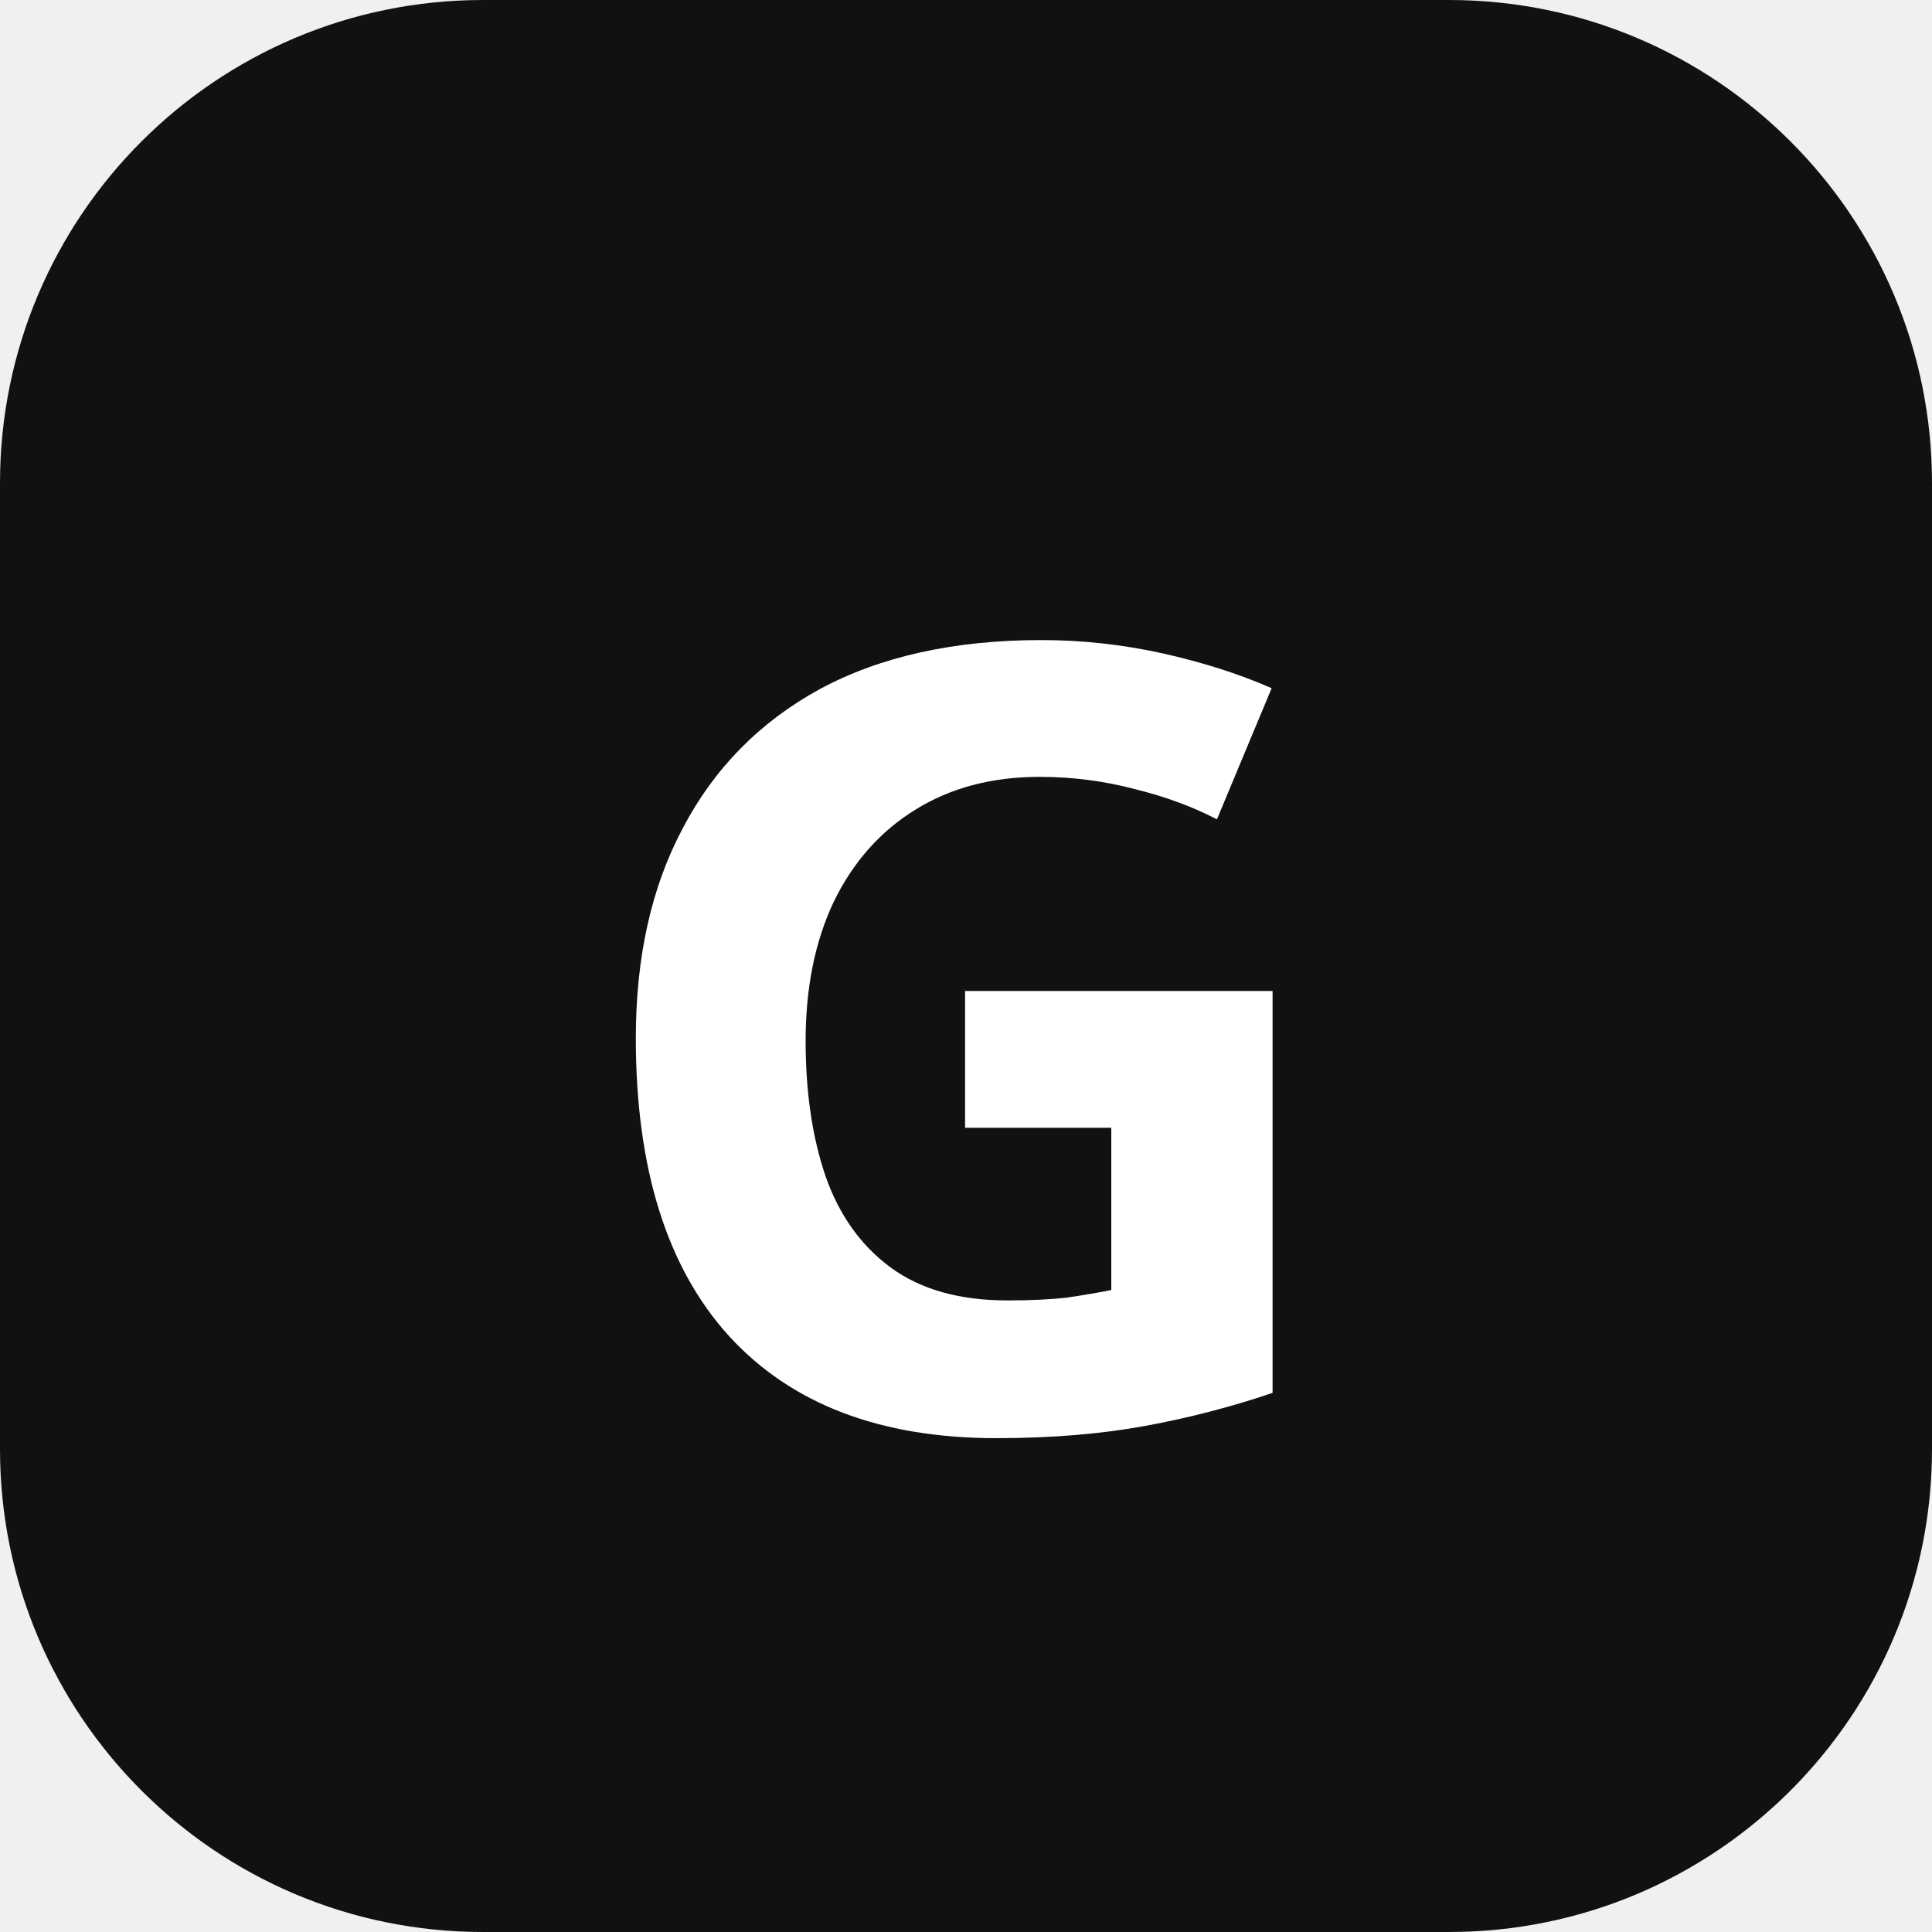
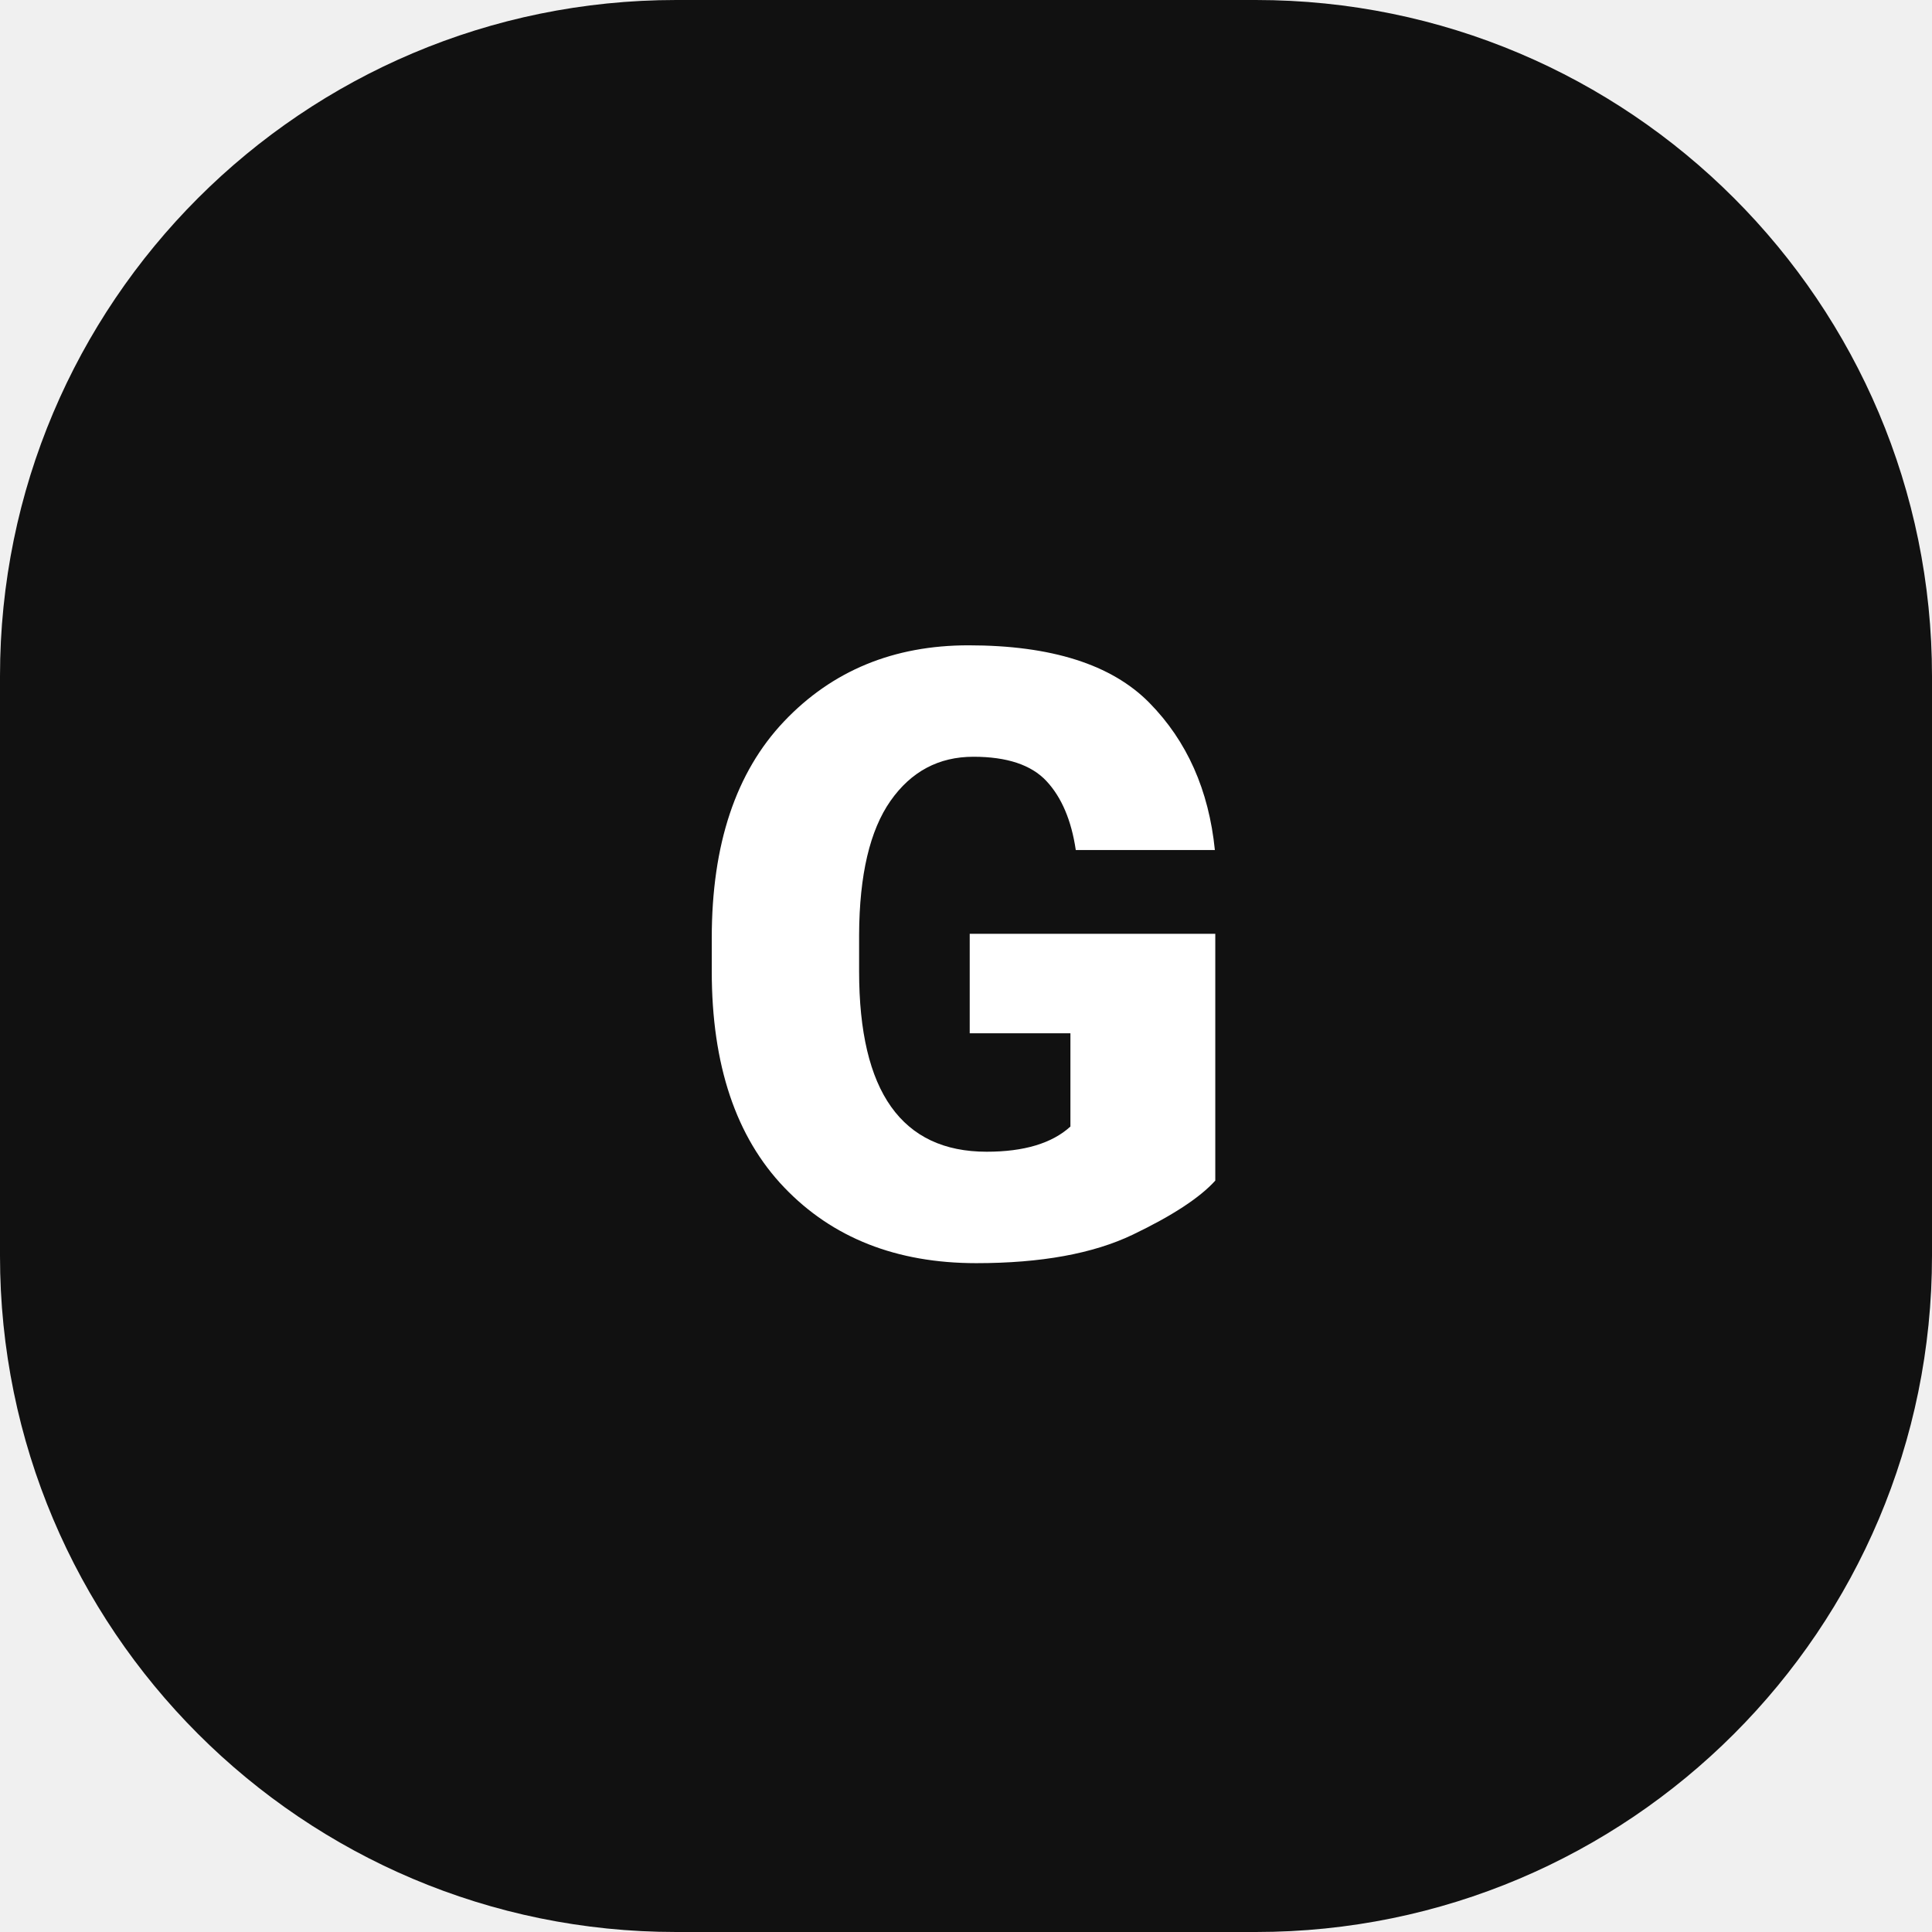
- <svg xmlns="http://www.w3.org/2000/svg" version="1.1" width="32" height="32">
-   <svg width="32" height="32" viewBox="0 0 32 32" fill="none">
-     <rect width="32" height="32" rx="8" fill="#111111" />
-     <text x="50%" y="54%" dominant-baseline="middle" text-anchor="middle" fill="white" font-family="'Plus Jakarta Sans', sans-serif" font-weight="800" font-size="18">G</text>
-   </svg>
-   <style>@media (prefers-color-scheme: light) { :root { filter: none; } }
- @media (prefers-color-scheme: dark) { :root { filter: invert(100%); } }
- </style>
+ <svg xmlns="http://www.w3.org/2000/svg" version="1.1" width="1000" height="1000">
+   <style>
+     #light-icon {
+       display: inline;
+     }
+     #dark-icon {
+       display: none;
+     }
+ 
+     @media (prefers-color-scheme: dark) {
+       #light-icon {
+         display: none;
+       }
+       #dark-icon {
+         display: inline;
+       }
+     }
+   </style>
+   <g id="light-icon">
+     <svg version="1.1" width="1000" height="1000">
+       <g clip-path="url(#SvgjsClipPath1104)">
+         <rect width="1000" height="1000" fill="#111111" />
+         <g transform="matrix(1.367188,0,0,1.367188,150,150)">
+           <svg version="1.1" width="512" height="512">
+             <svg width="512" height="512" viewBox="0 0 512 512" fill="none">
+               <rect width="512" height="512" rx="110" fill="#111111" />
+               <text x="50%" y="50%" dominant-baseline="central" text-anchor="middle" fill="#FFFFFF" font-family="'Plus Jakarta Sans', -apple-system, BlinkMacSystemFont, 'Segoe UI', Roboto, Helvetica, Arial, sans-serif" font-weight="800" font-size="320">
+         G
+     </text>
+             </svg>
+           </svg>
+         </g>
+       </g>
+       <defs>
+         <clipPath id="SvgjsClipPath1104">
+           <rect width="1000" height="1000" x="0" y="0" rx="350" ry="350" />
+         </clipPath>
+       </defs>
+     </svg>
+   </g>
+   <g id="dark-icon">
+     <svg version="1.1" width="1000" height="1000">
+       <g>
+         <g transform="matrix(1.953125,0,0,1.953125,0,0)" style="filter: invert(100%)">
+           <svg version="1.1" width="512" height="512">
+             <svg width="512" height="512" viewBox="0 0 512 512" fill="none">
+               <rect width="512" height="512" rx="110" fill="#111111" />
+               <text x="50%" y="50%" dominant-baseline="central" text-anchor="middle" fill="#FFFFFF" font-family="'Plus Jakarta Sans', -apple-system, BlinkMacSystemFont, 'Segoe UI', Roboto, Helvetica, Arial, sans-serif" font-weight="800" font-size="320">
+         G
+     </text>
+             </svg>
+           </svg>
+         </g>
+       </g>
+     </svg>
+   </g>
</svg>
